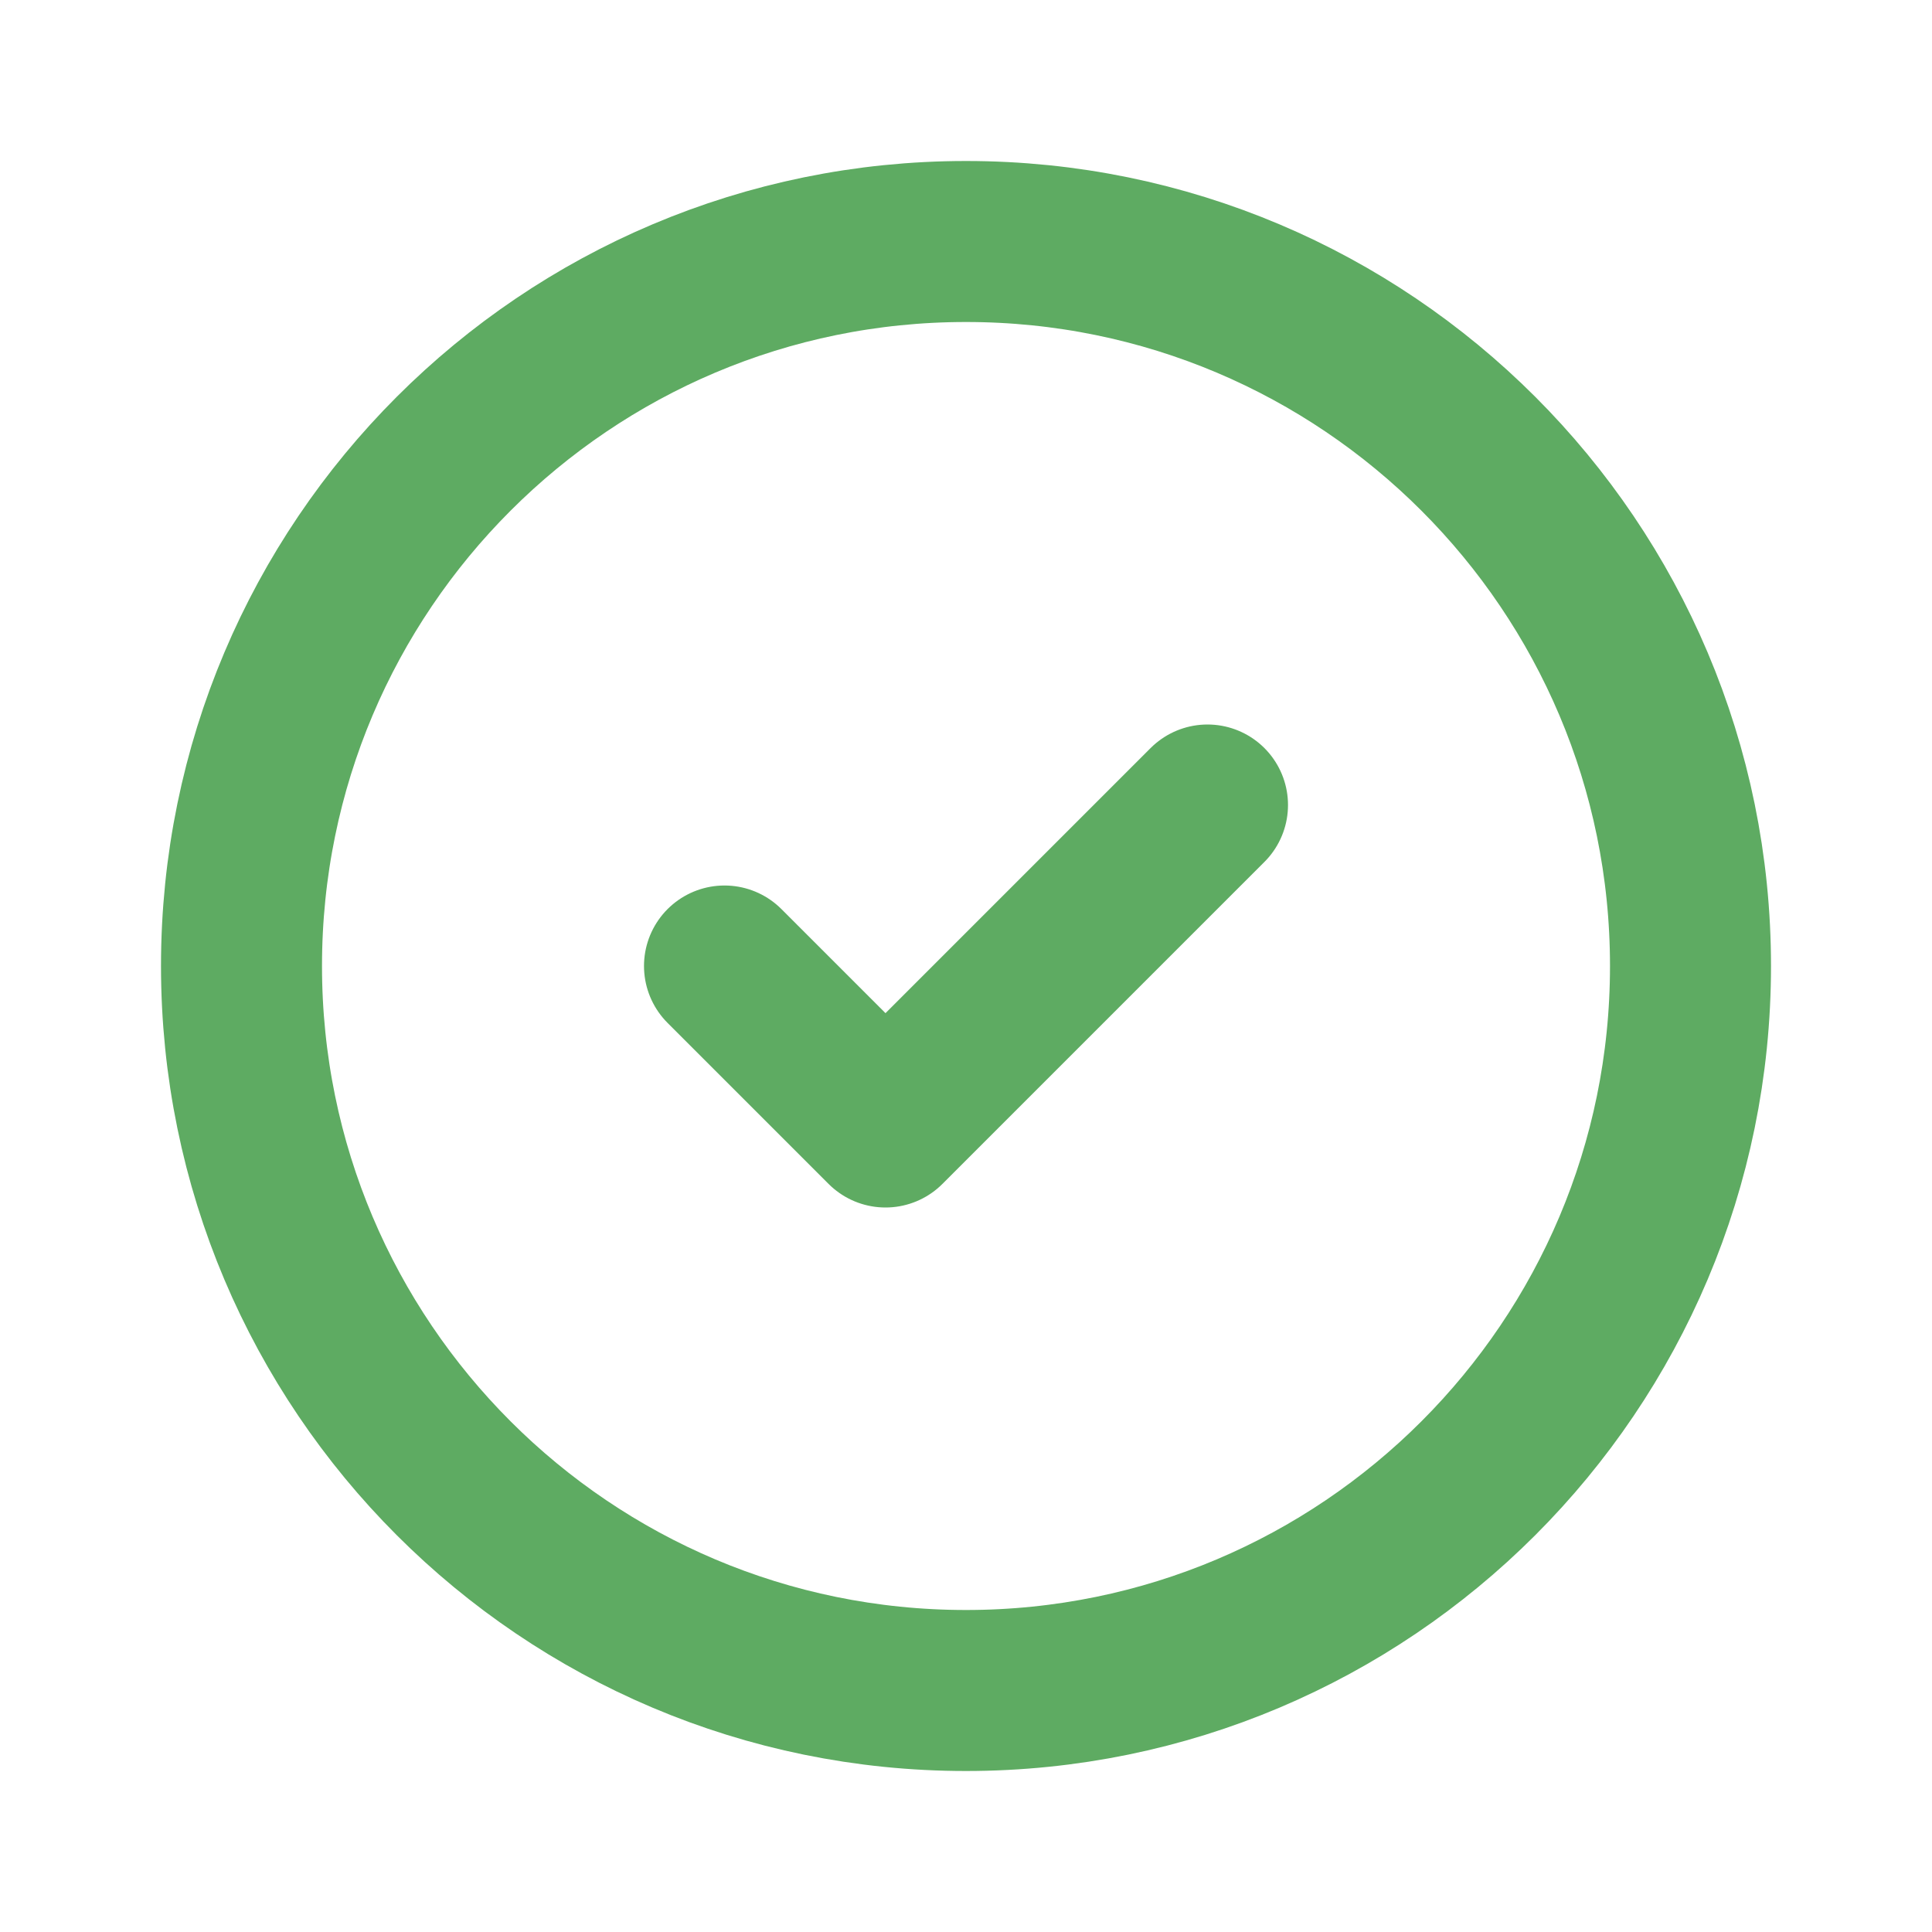
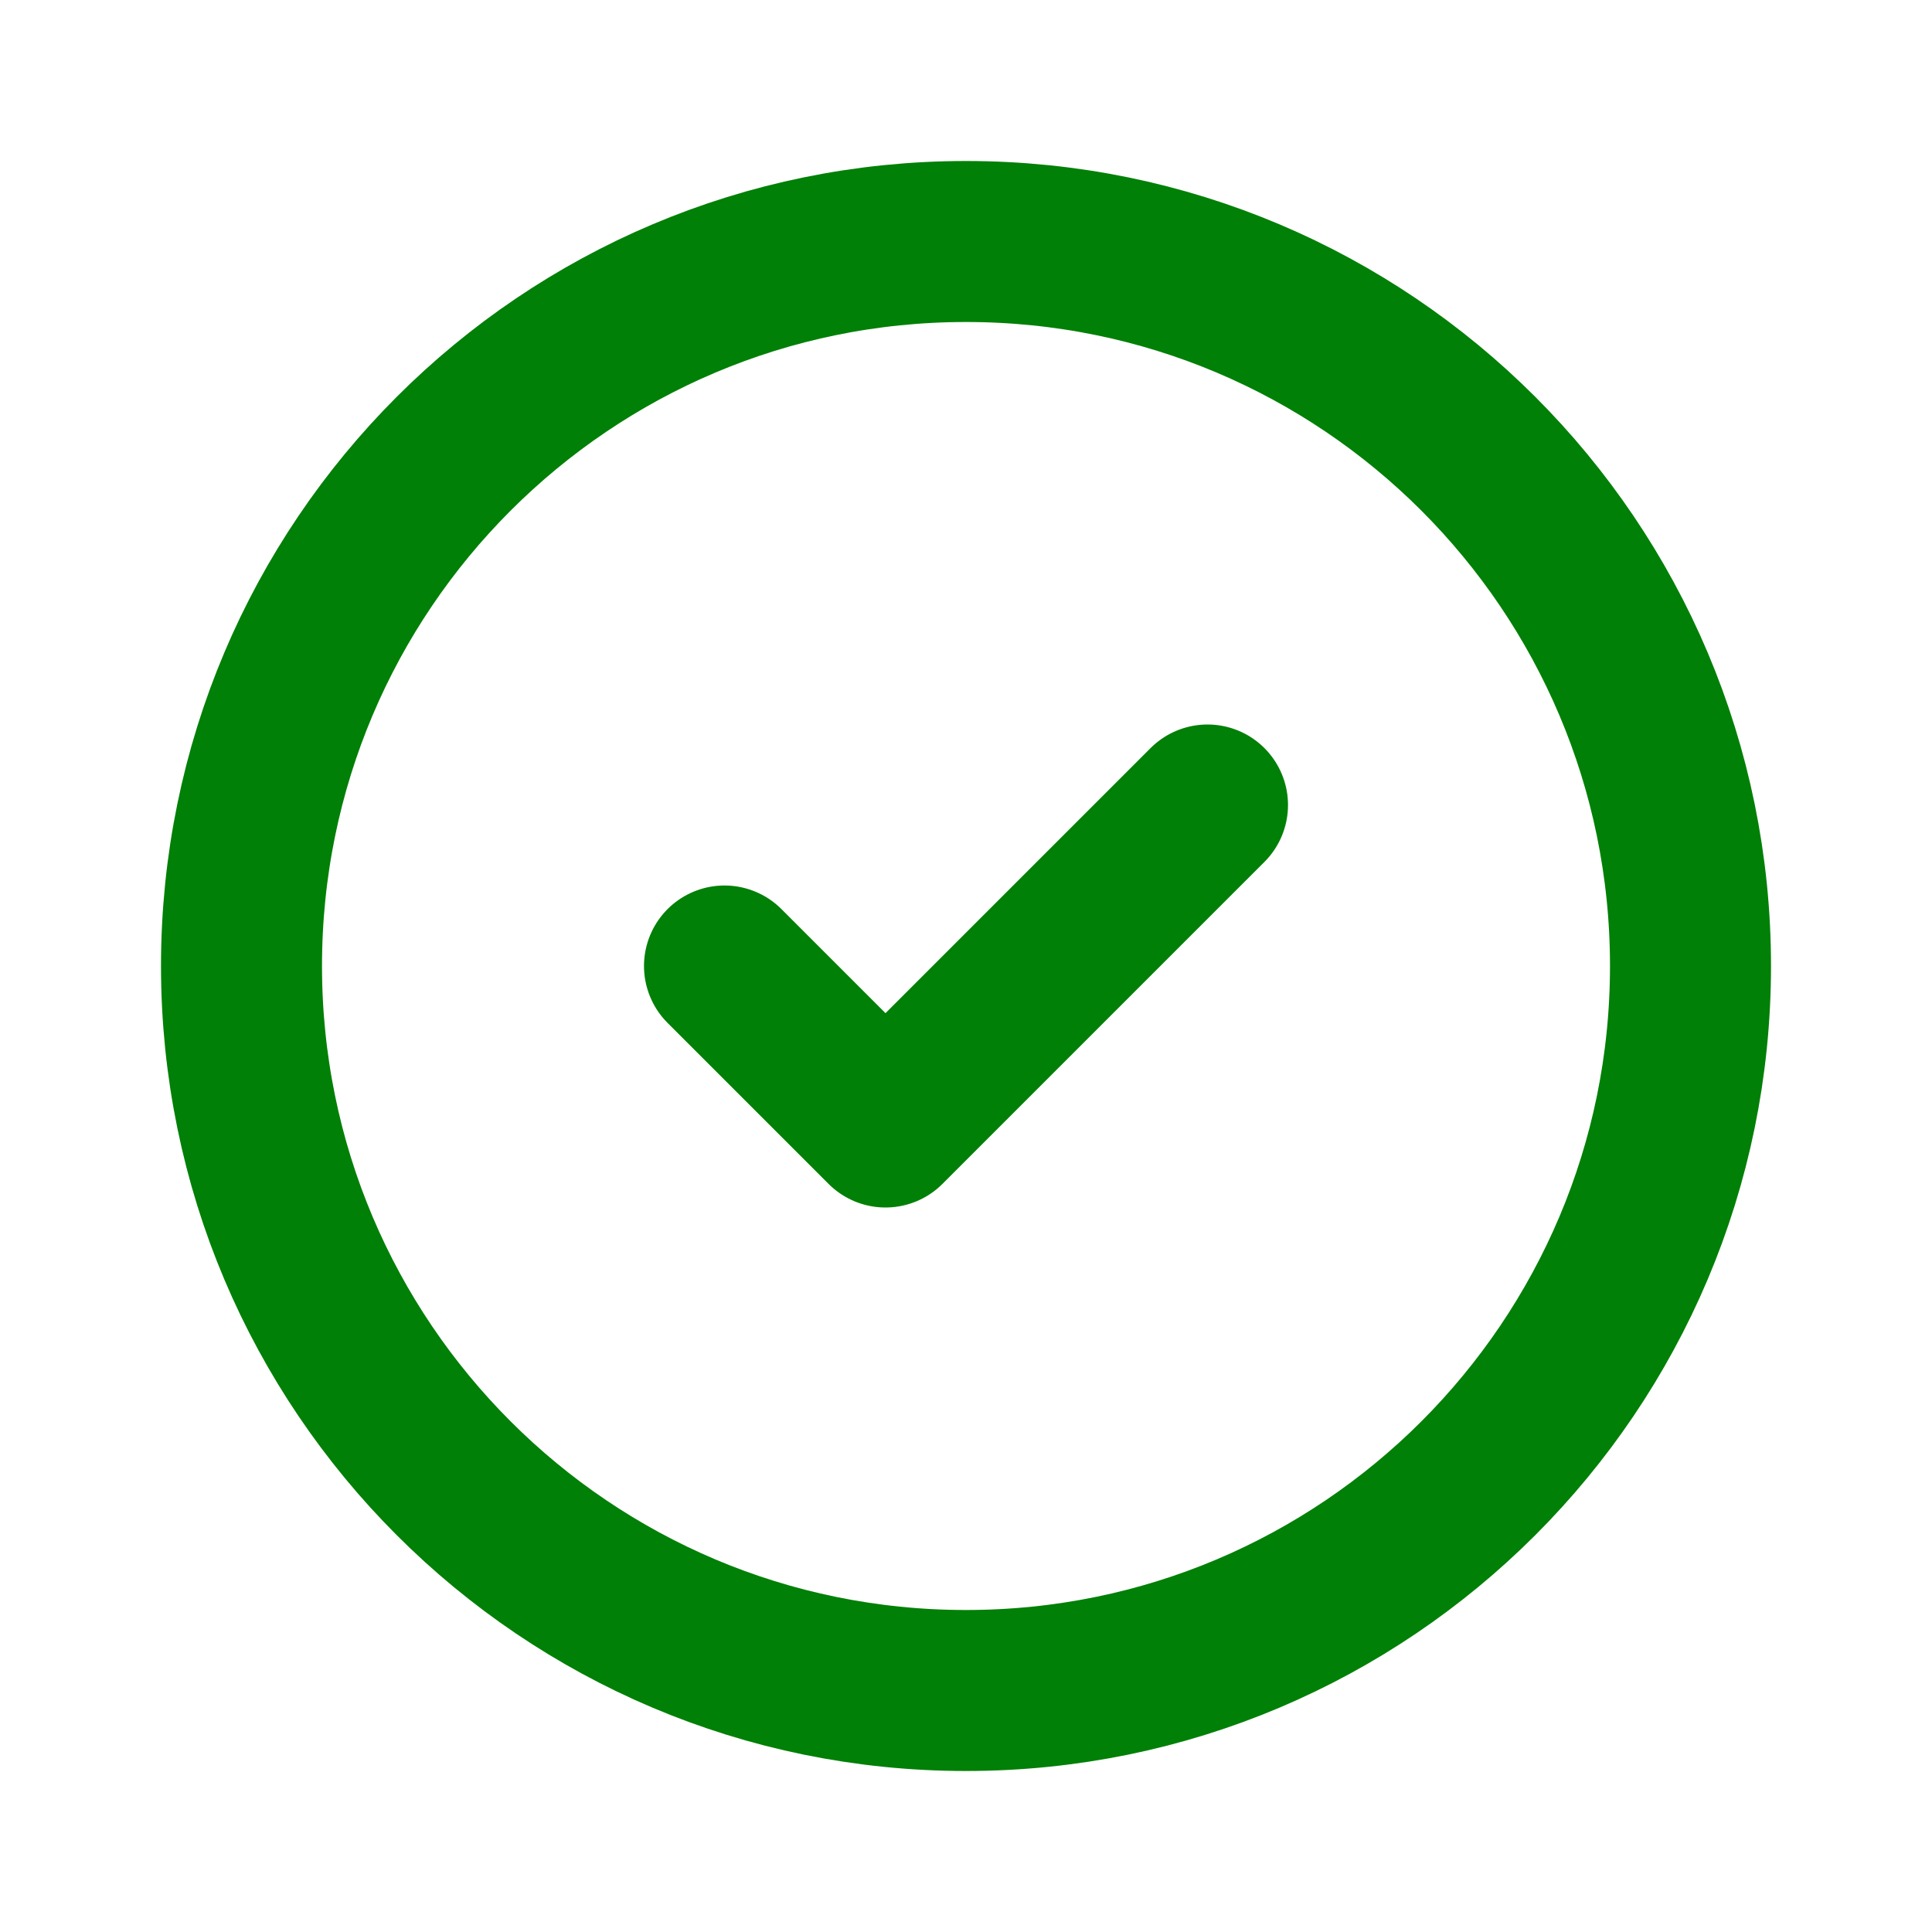
- <svg xmlns="http://www.w3.org/2000/svg" class="w-6 h-6 mr-2" fill="none" viewBox="0 0 24 24" stroke="#5EAB62">
+ <svg xmlns="http://www.w3.org/2000/svg" class="w-6 h-6 mr-2" fill="none" viewBox="0 0 24 24" stroke="#008006">
  <path stroke-linecap="round" stroke-linejoin="round" stroke-width="2" d="M9 12l2 2 4-4m6 2a9 9 0 11-18 0 9 9 0 0118 0z" />
</svg>
